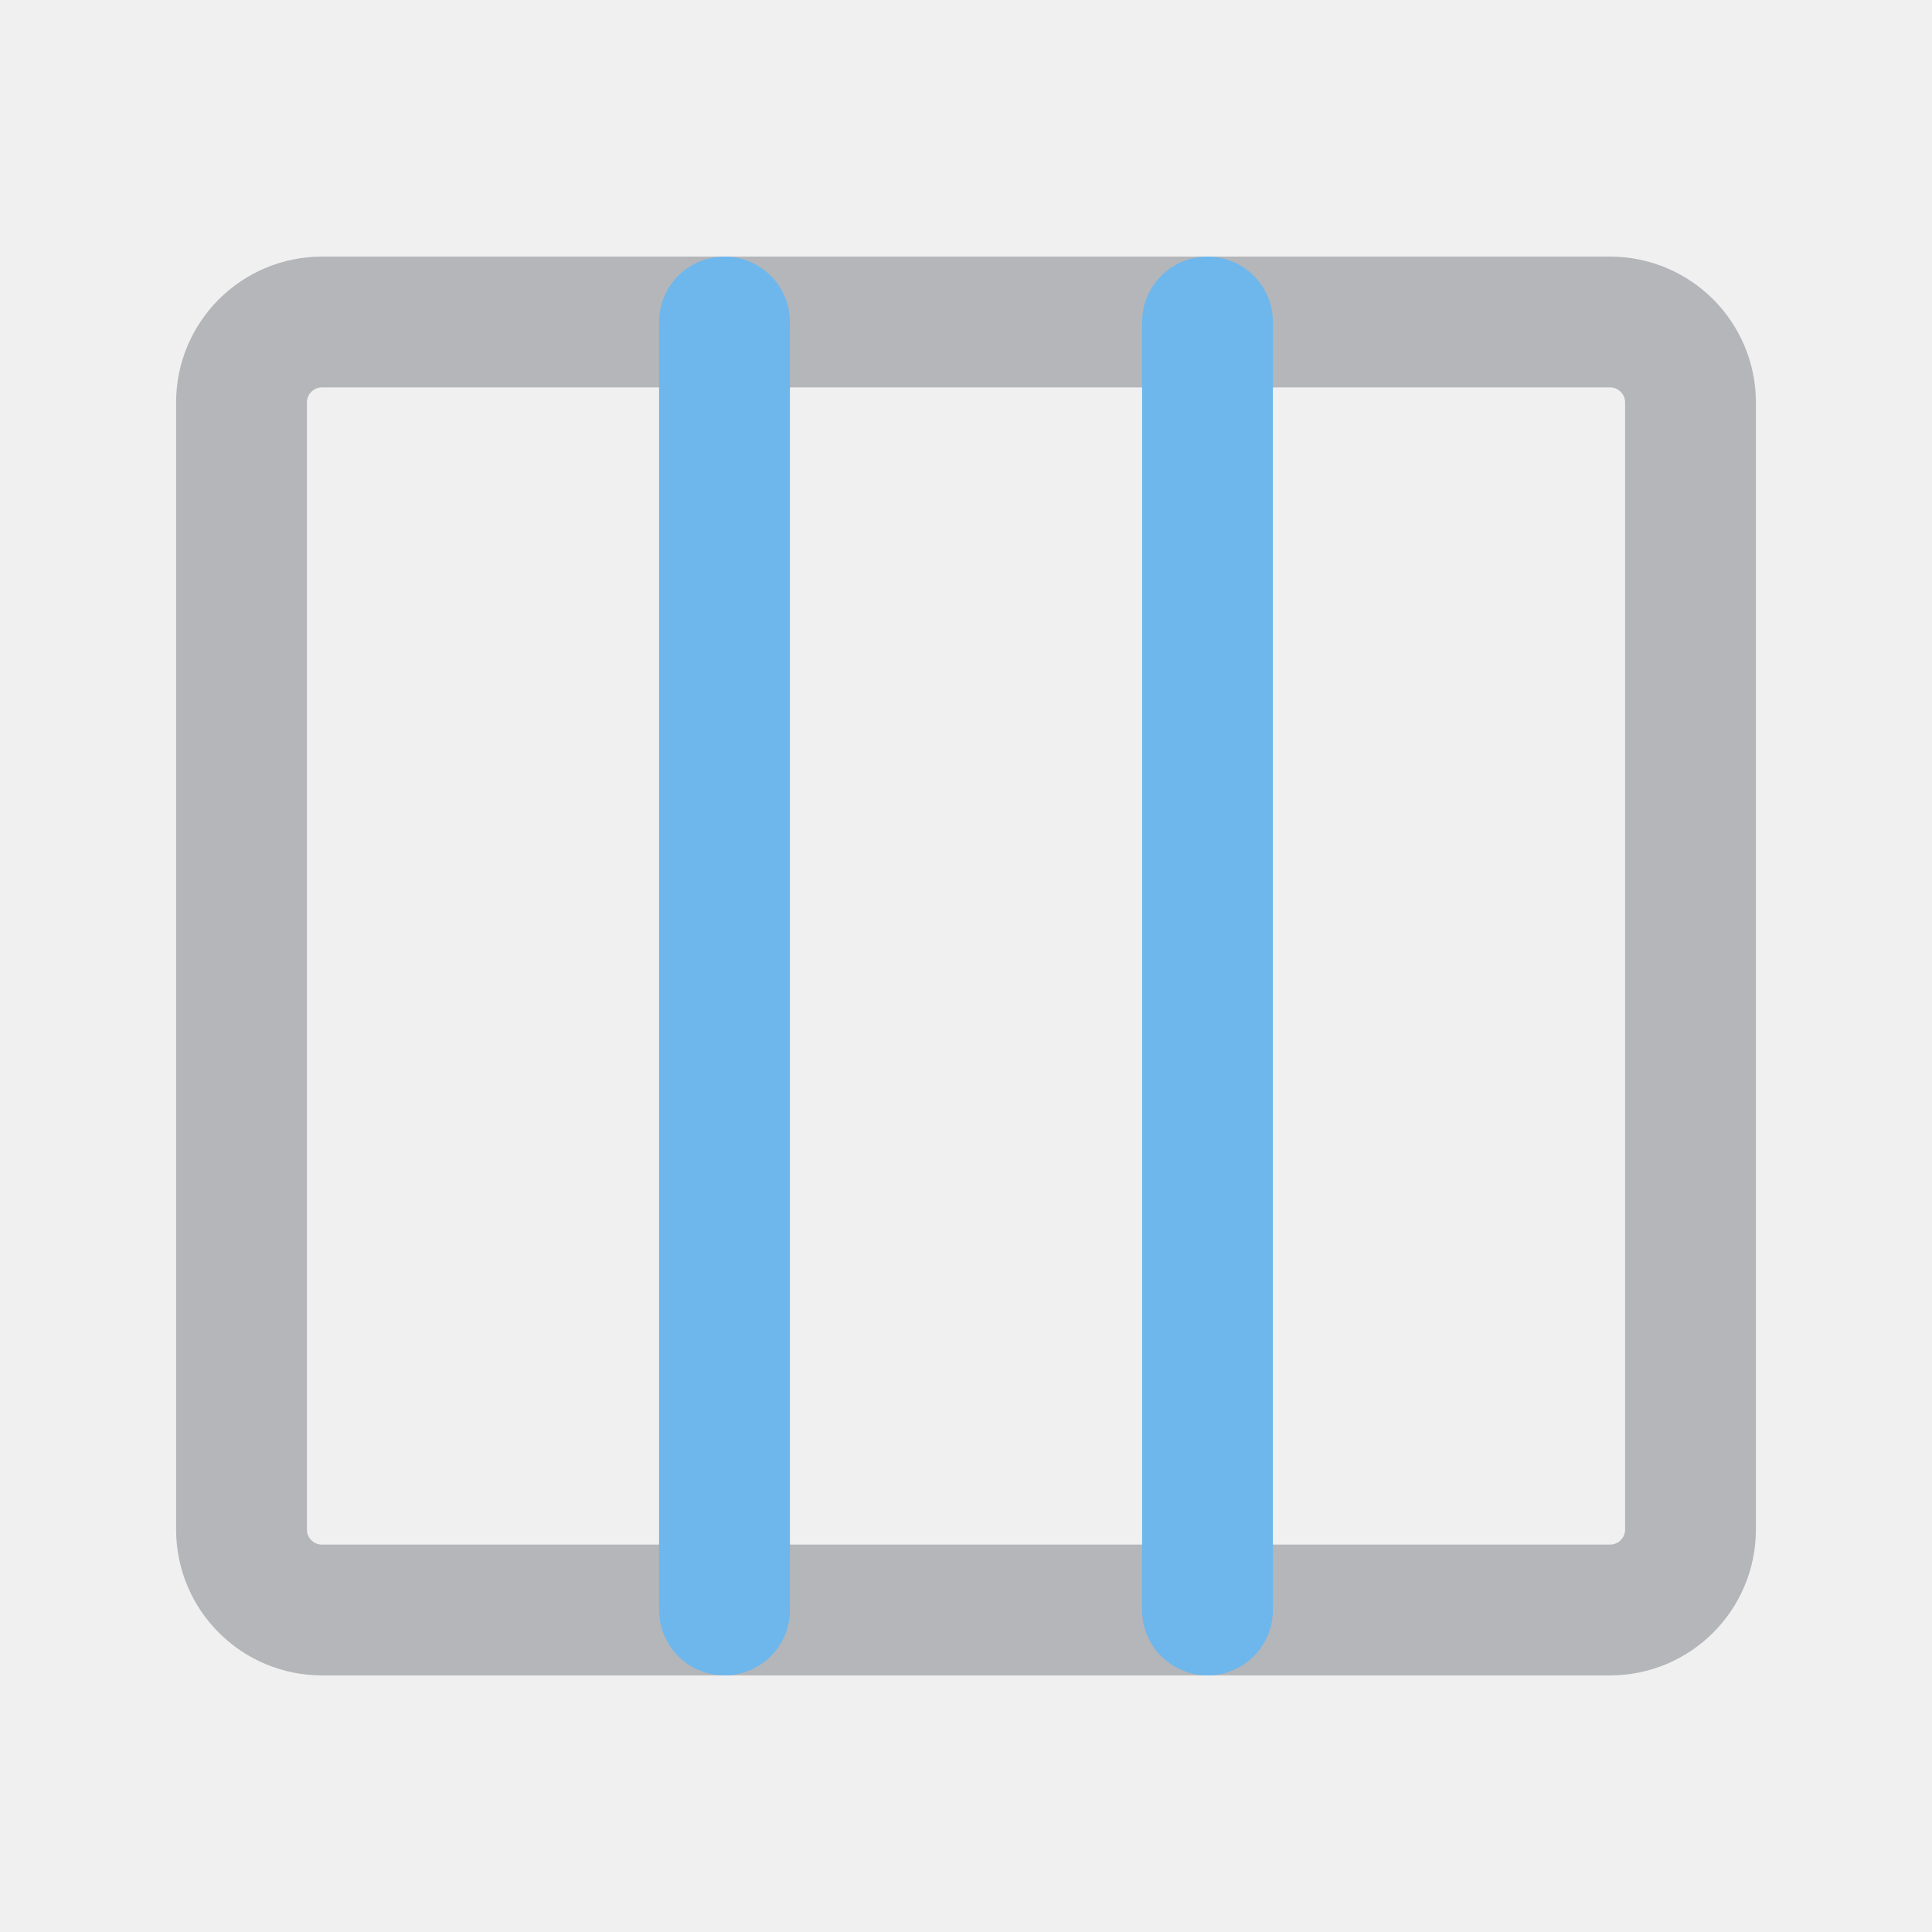
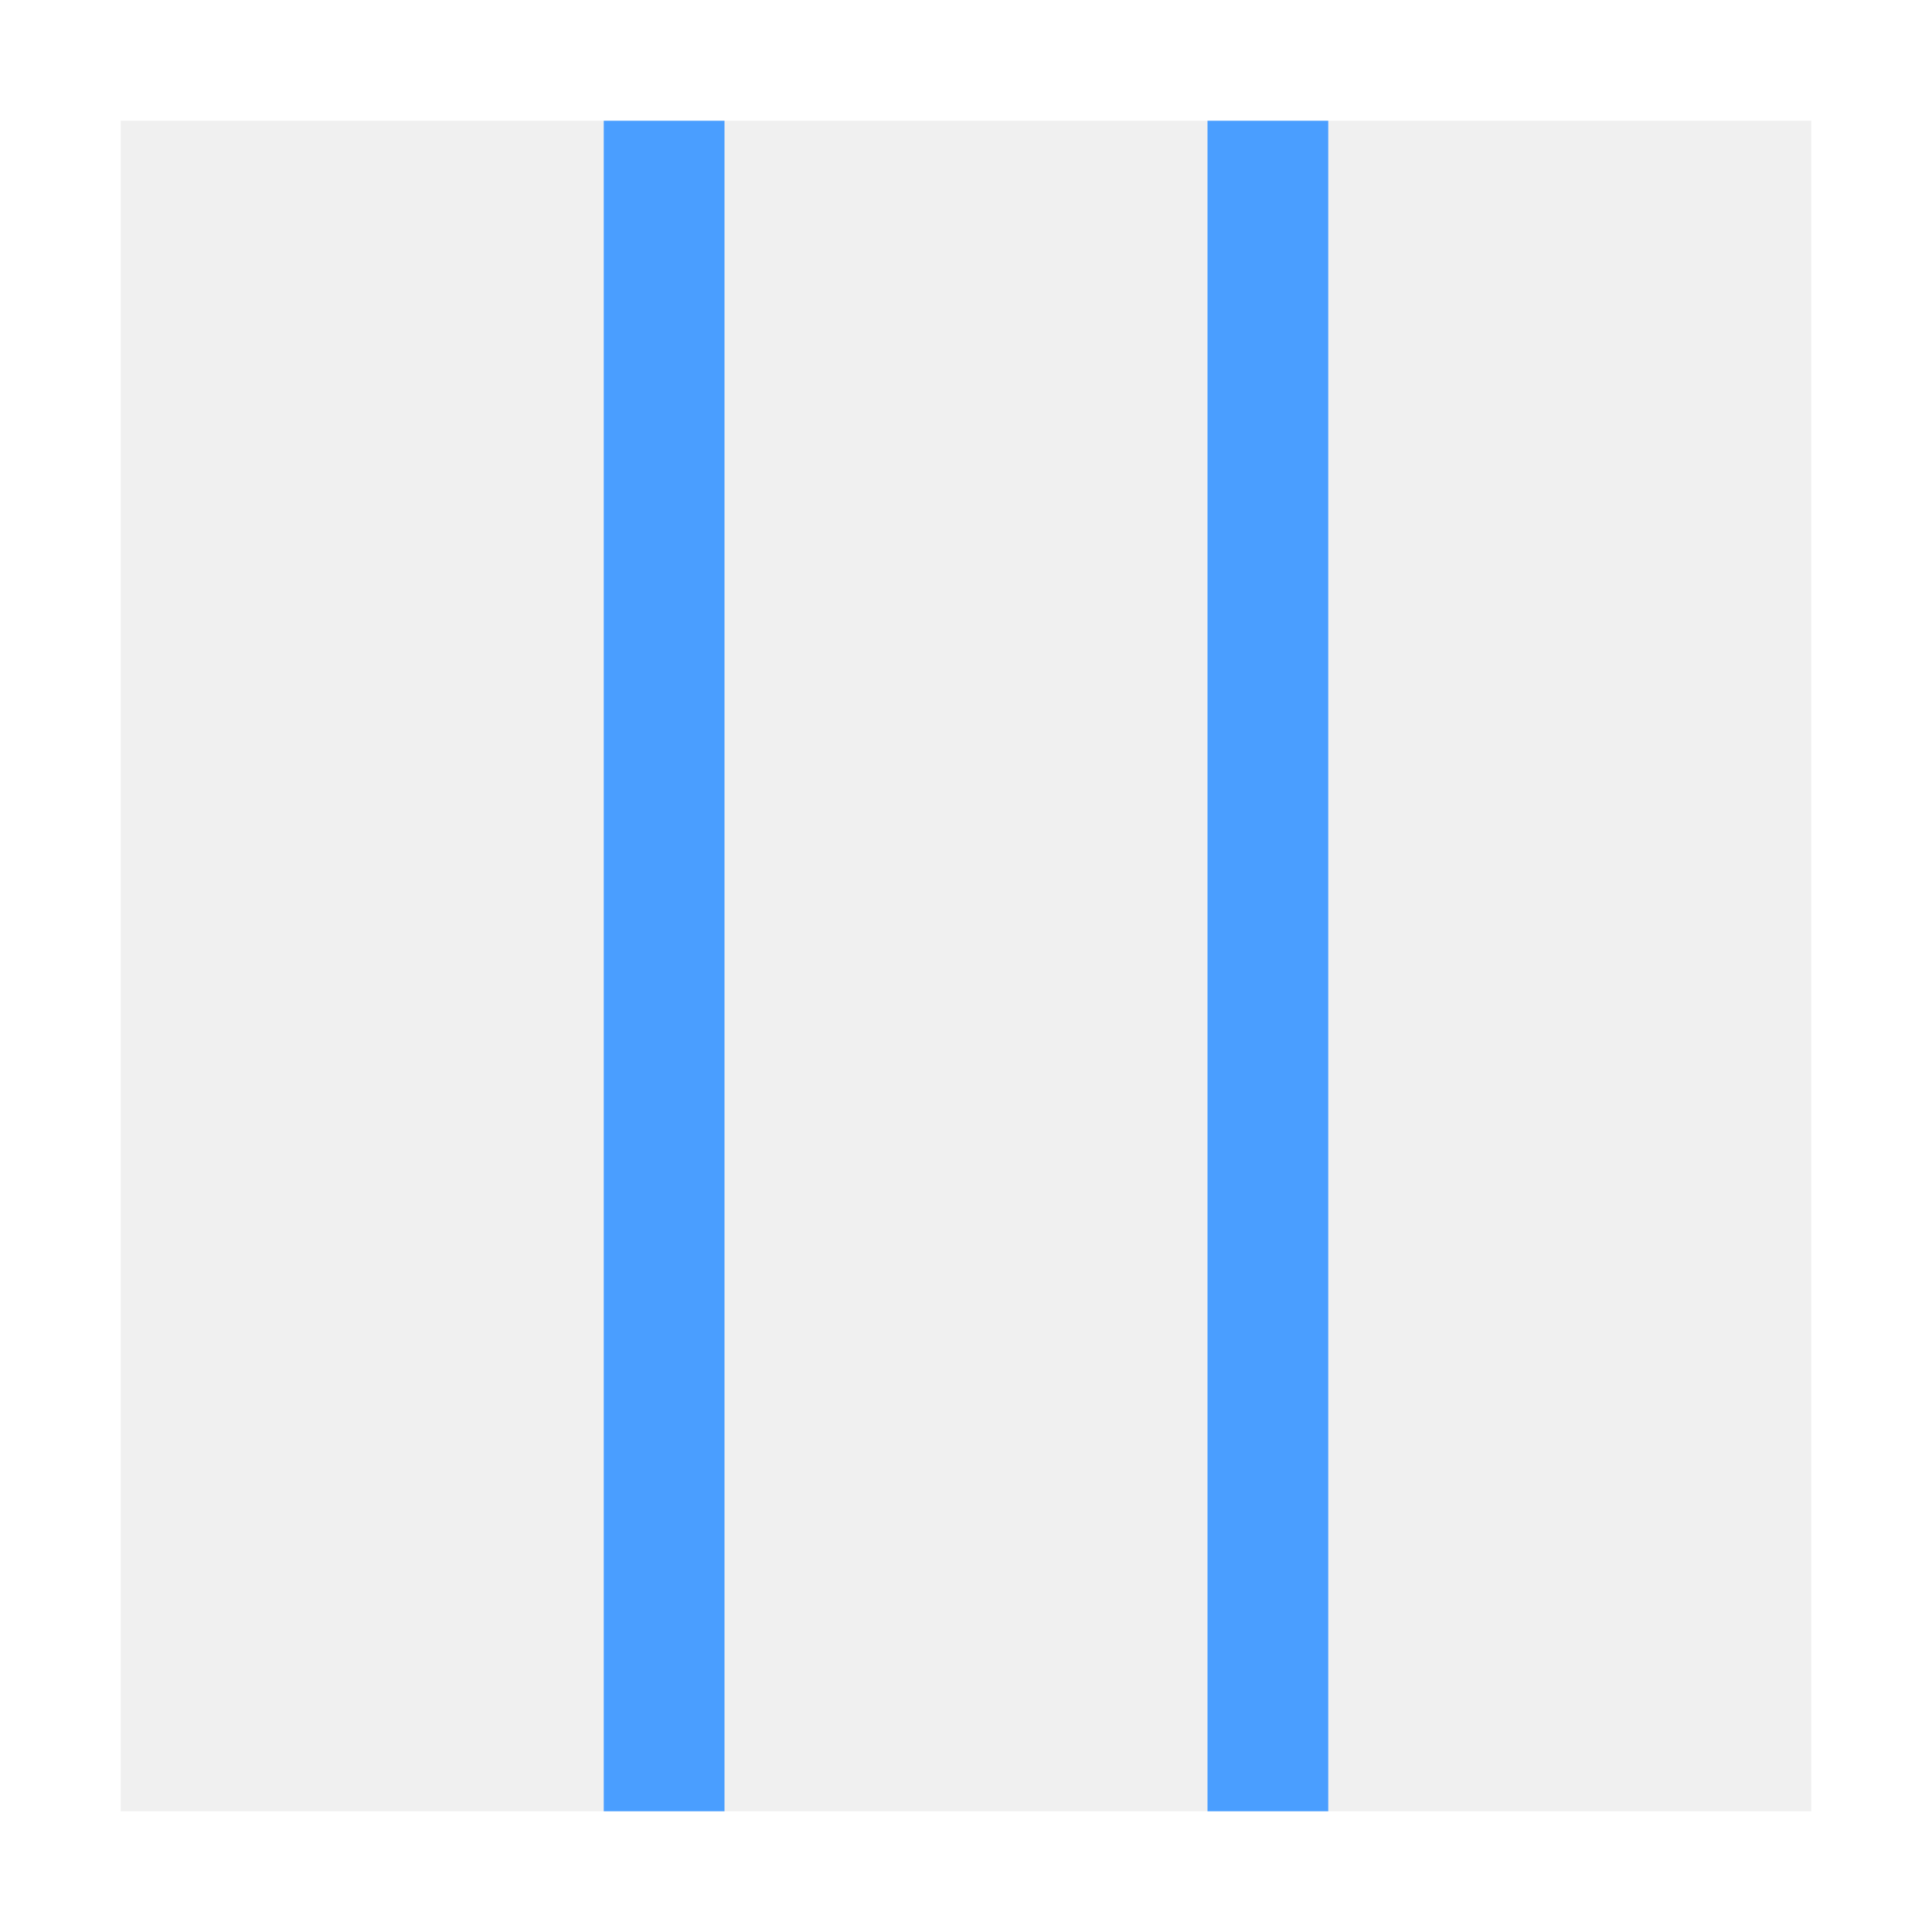
- <svg xmlns="http://www.w3.org/2000/svg" viewBox="0 0 24 24" fill="none" stroke-linecap="round">
-   <rect x="3" y="4" width="18" height="16" rx="1" stroke="#B4B6B9" stroke-width="1.625" />
-   <g stroke="#6DB7ED" stroke-width="1.625">
-     <line x1="9" y1="4" x2="9" y2="20" />
-     <line x1="15" y1="4" x2="15" y2="20" />
-   </g>
+ <svg xmlns="http://www.w3.org/2000/svg" width="16" height="16" viewBox="0 0 16 16" stroke-width="1" stroke-linecap="butt" stroke-linejoin="miter">
+   <path d="M0.5 0.5H15.5V15.5H0.5Z" fill="none" stroke="#ffffff" />
+   <path d="M5.5 1L5.5 15" fill="none" stroke="#4a9eff" />
+   <path d="M10.5 1L10.5 15" fill="none" stroke="#4a9eff" />
</svg>
